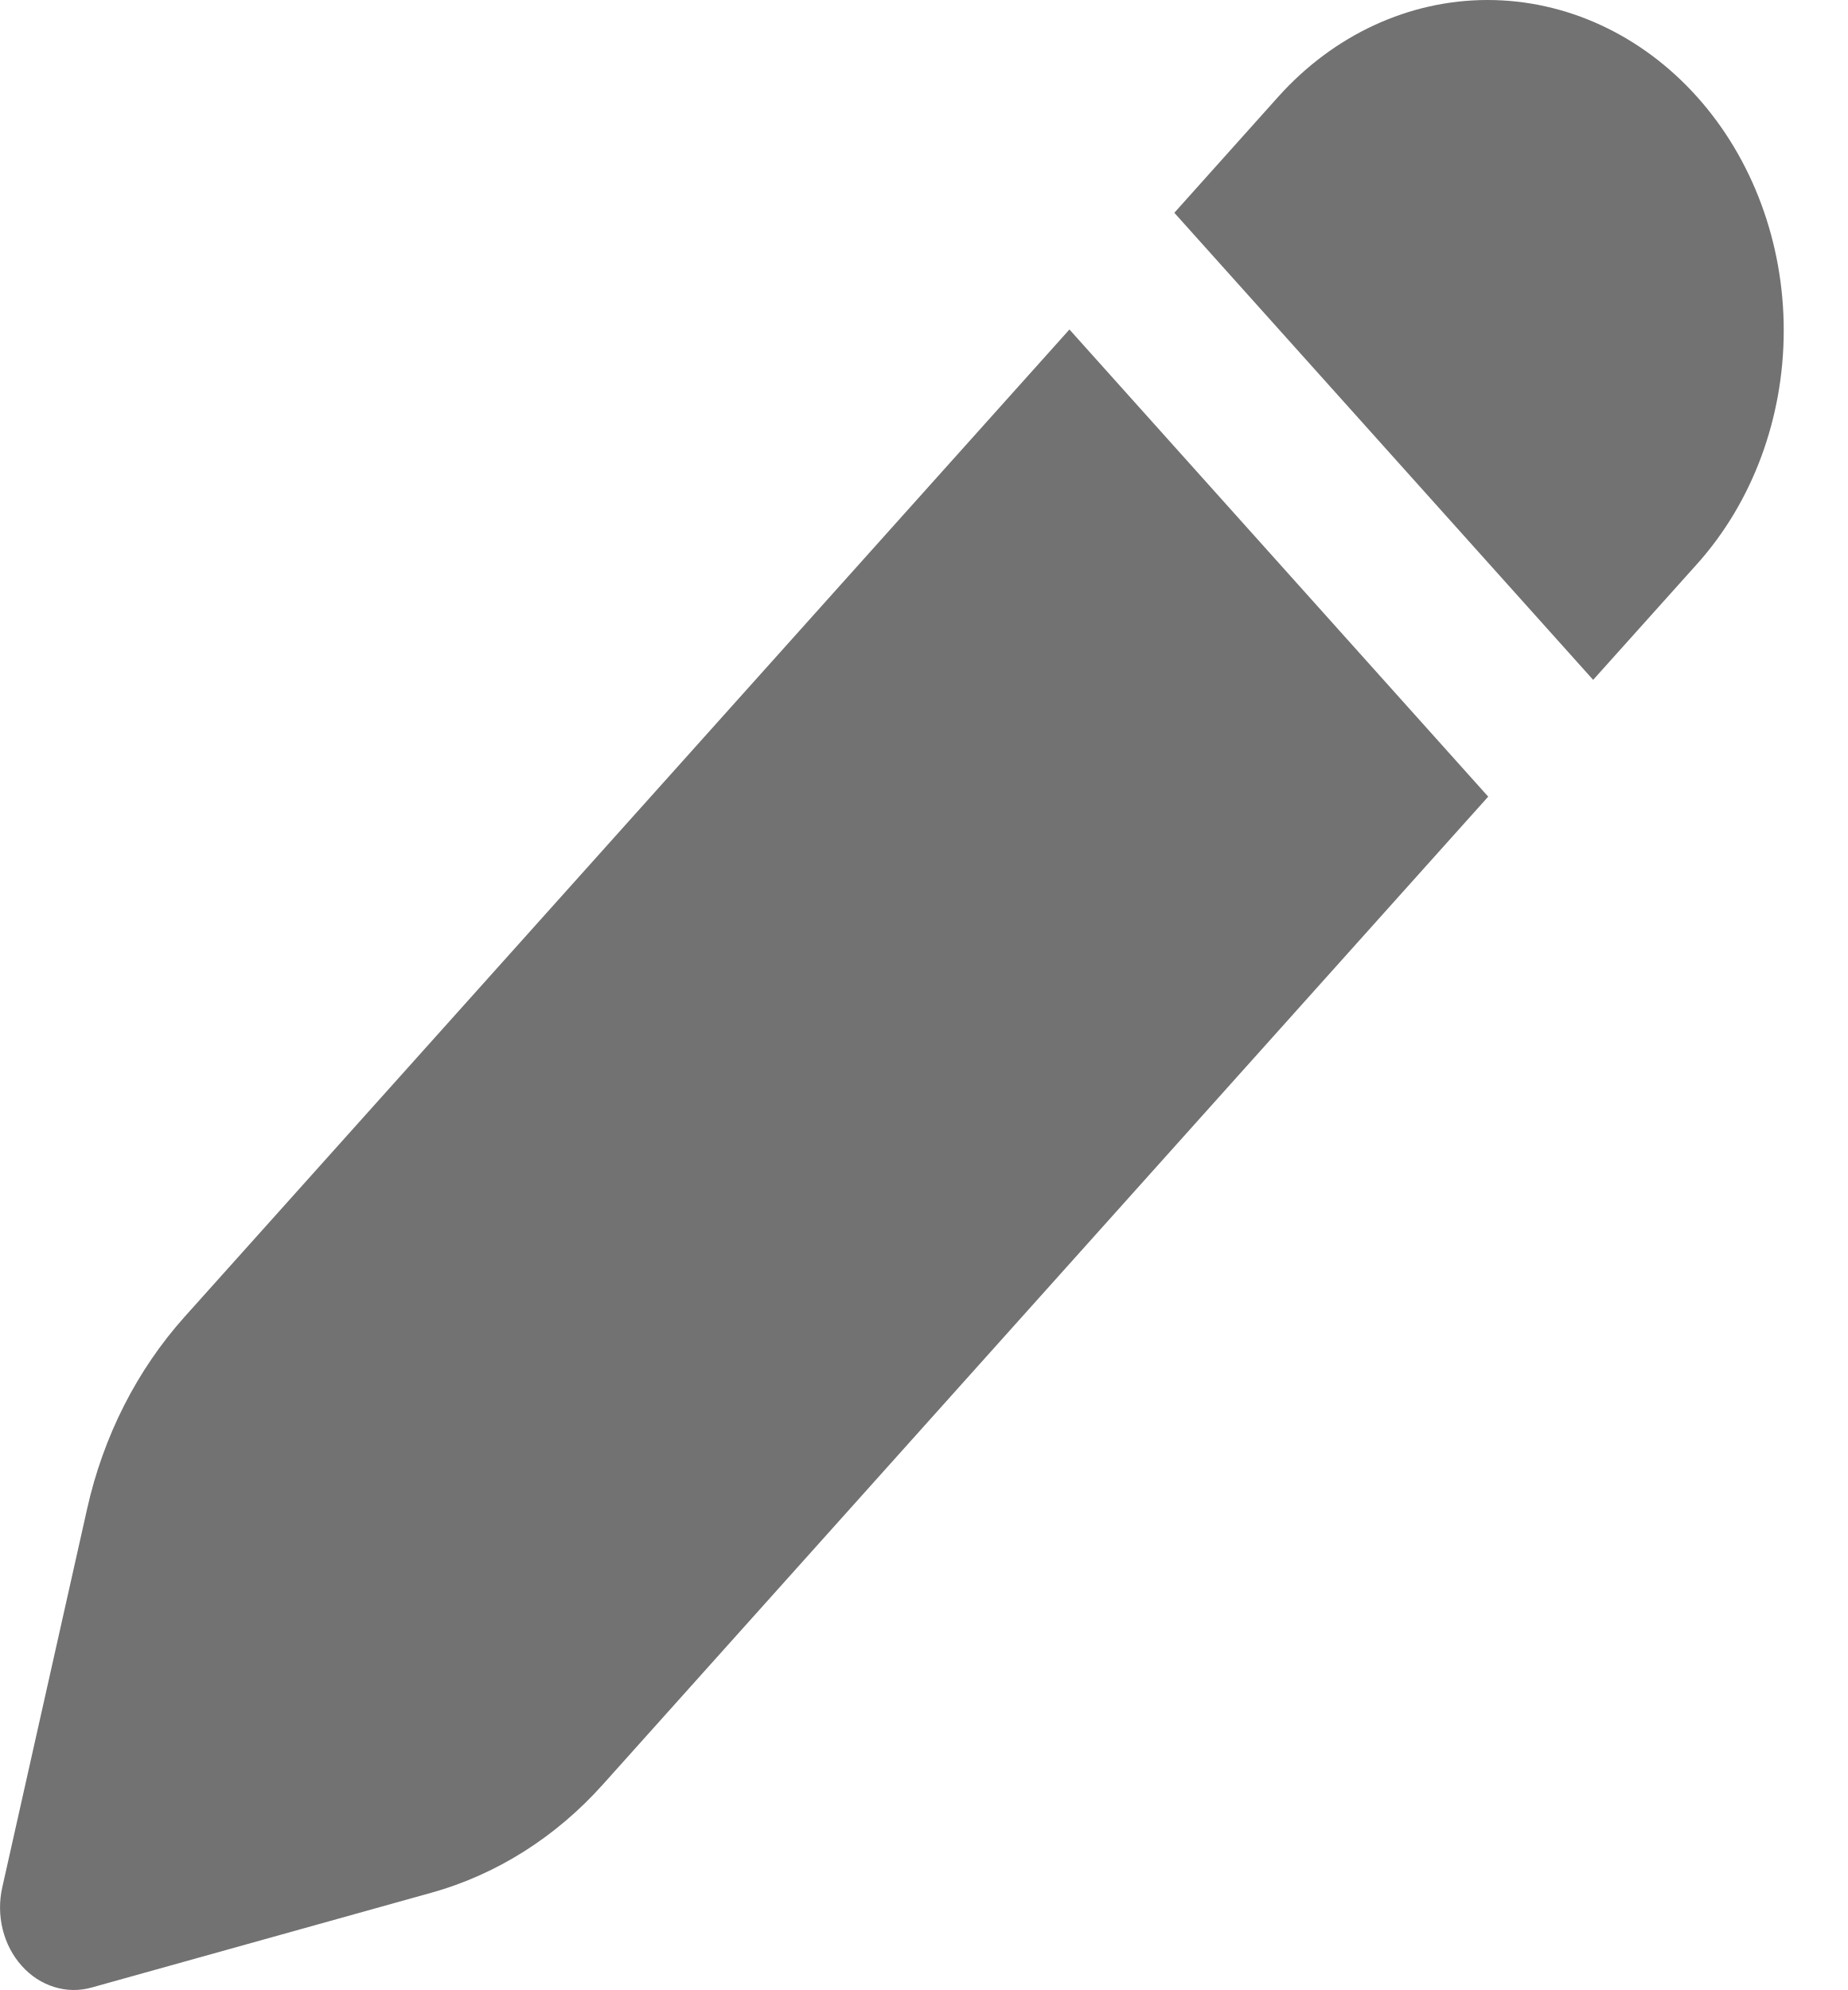
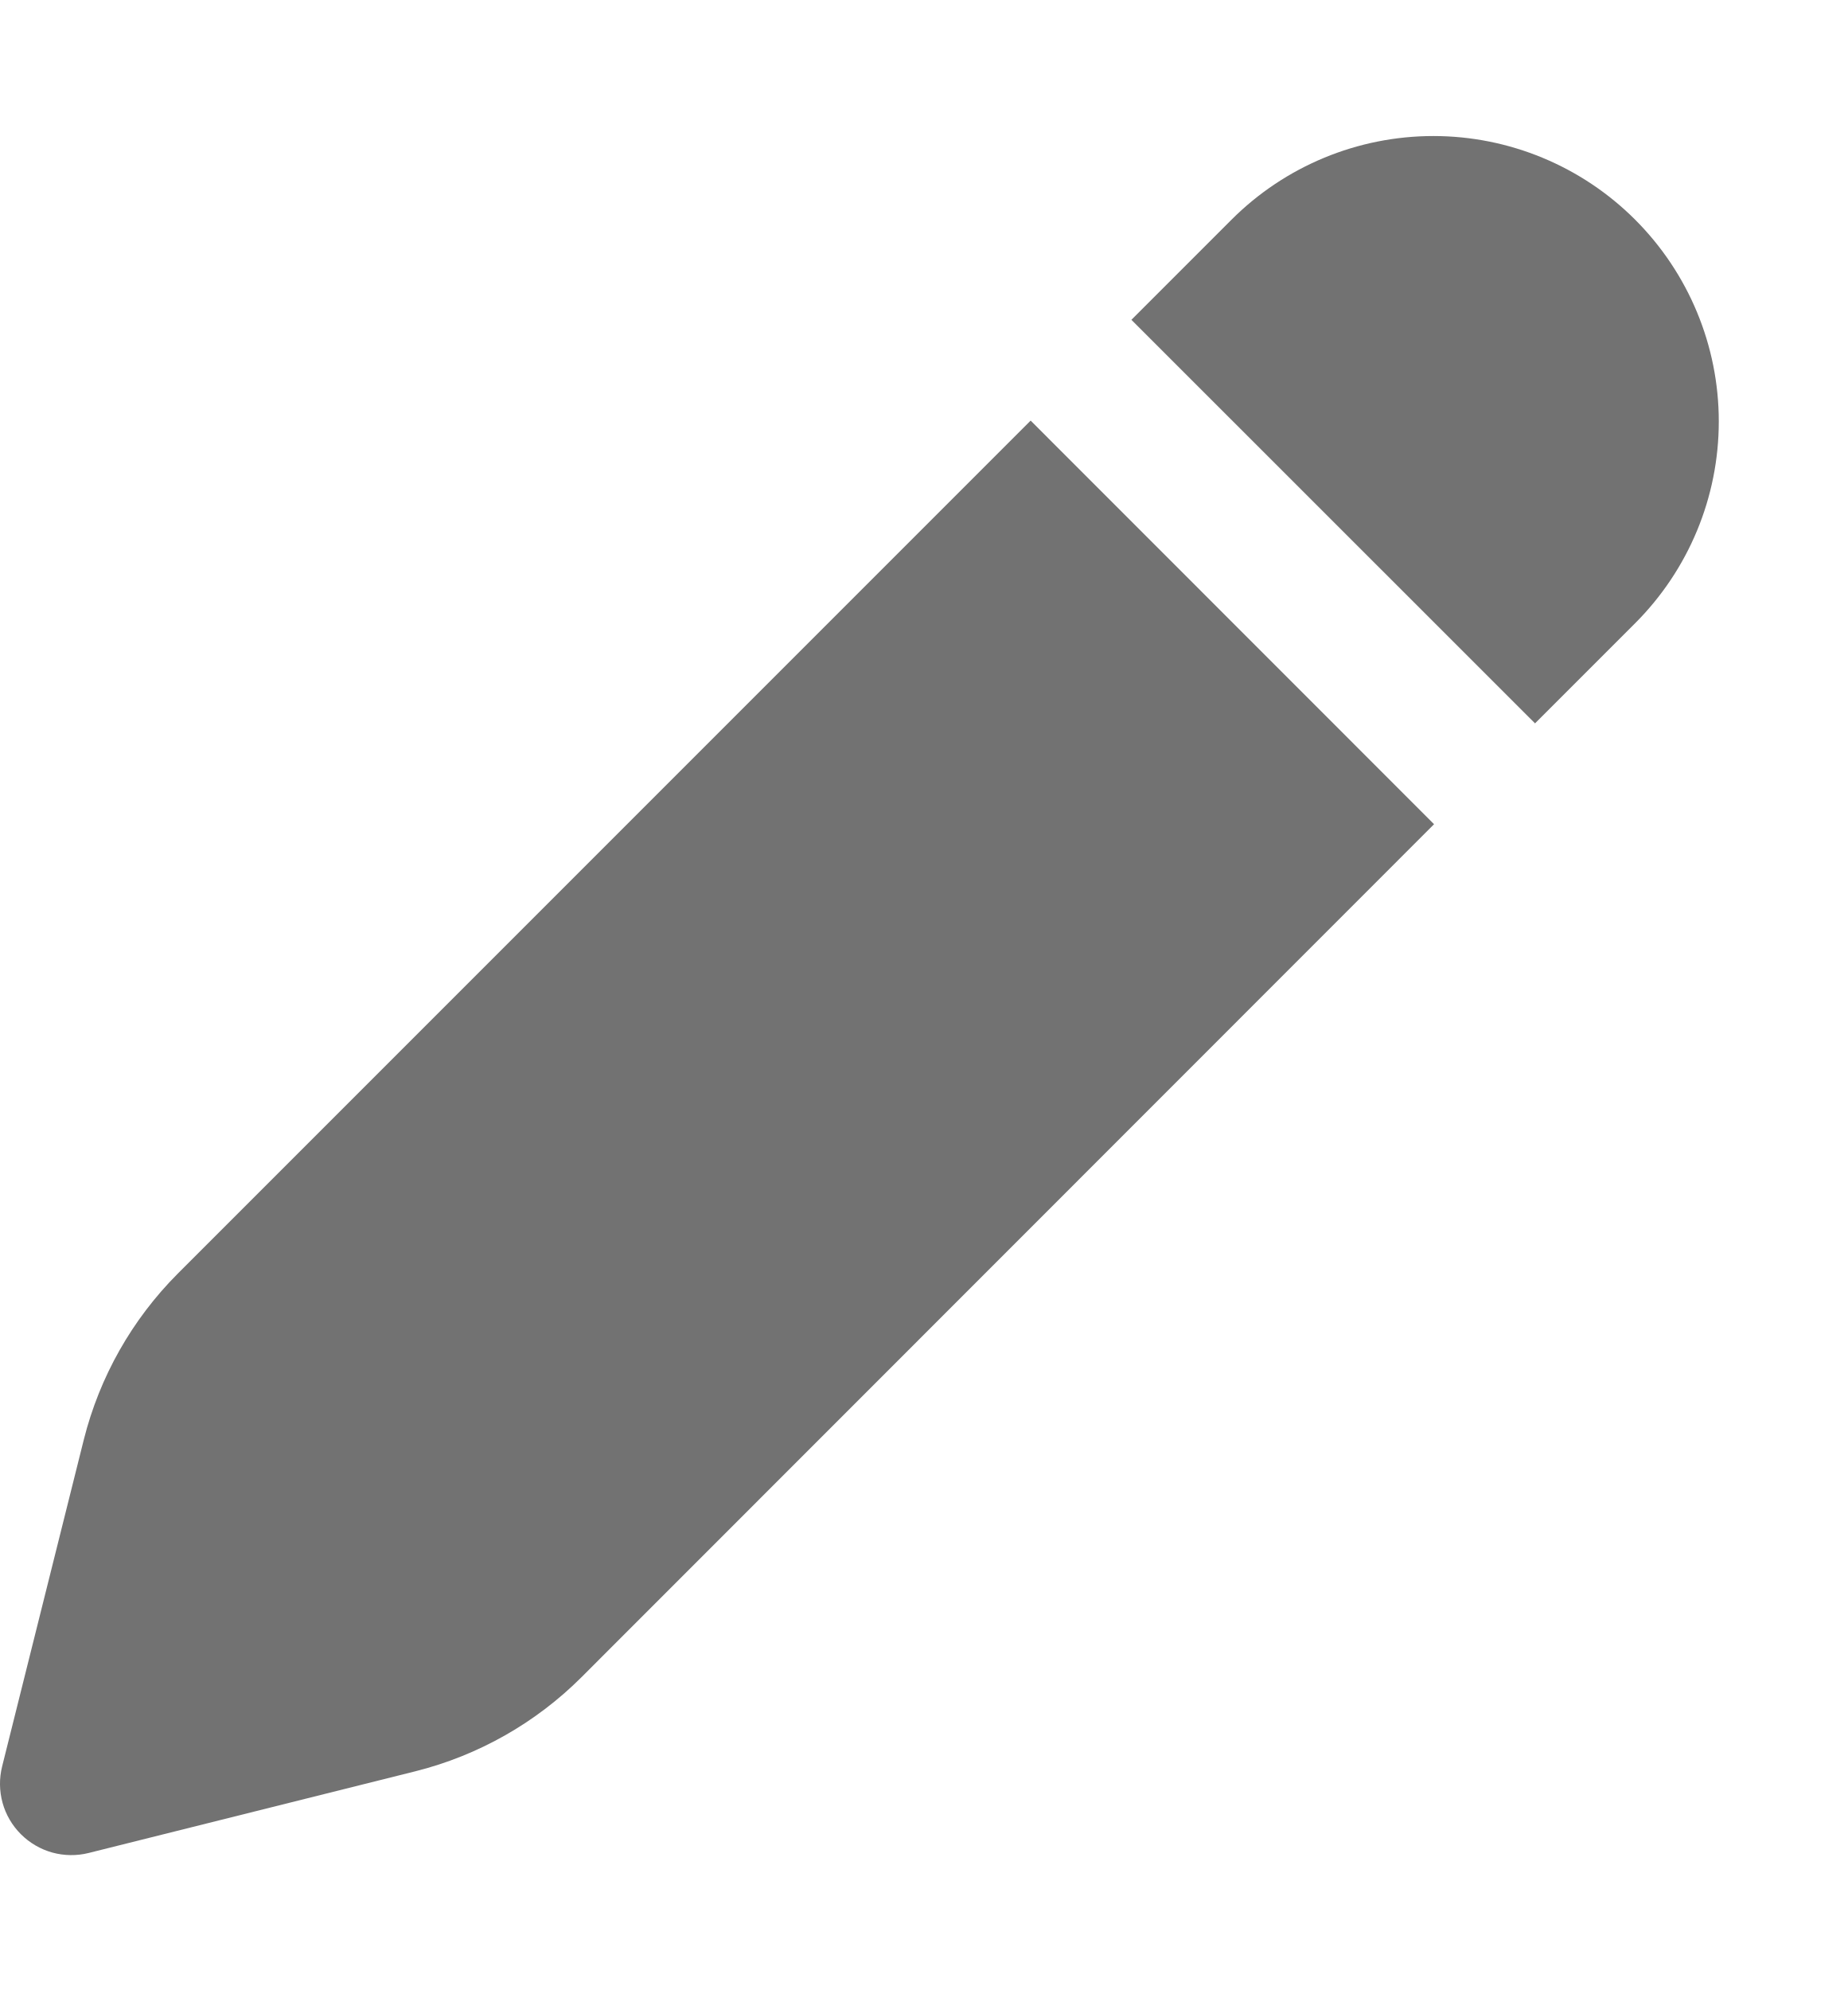
<svg xmlns="http://www.w3.org/2000/svg" width="13" height="14" viewBox="0 0 13 14" fill="none">
-   <path d="M11.941 3.968C12.332 3.532 12.551 2.941 12.551 2.324C12.551 1.708 12.332 1.117 11.941 0.681C11.55 0.245 11.02 0 10.467 0C9.915 0 9.385 0.245 8.994 0.681L8.263 1.497L11.21 4.783L11.941 3.968Z" fill="#727272" />
-   <path d="M10.472 5.604L4.244 12.552C3.911 12.925 3.492 13.189 3.034 13.316L0.647 13.982C0.56 14.007 0.469 14.006 0.382 13.979C0.295 13.952 0.216 13.901 0.153 13.83C0.089 13.759 0.043 13.671 0.019 13.574C-0.005 13.477 -0.006 13.375 0.016 13.278L0.613 10.615C0.727 10.104 0.964 9.638 1.298 9.265L7.525 2.318L10.472 5.605V5.604Z" fill="#727272" />
+   <path d="M11.505 4.385C11.882 4.008 12.094 3.498 12.094 2.965C12.094 2.432 11.882 1.922 11.505 1.545C11.129 1.169 10.618 0.957 10.086 0.957C9.553 0.957 9.042 1.169 8.666 1.545L7.961 2.25L10.801 5.089L11.505 4.385Z" fill="#727272" />
+   <path d="M10.091 5.798L4.09 11.801C3.768 12.122 3.365 12.35 2.924 12.461L0.624 13.036C0.54 13.057 0.452 13.056 0.368 13.033C0.285 13.01 0.208 12.965 0.147 12.904C0.086 12.843 0.041 12.767 0.018 12.683C-0.005 12.599 -0.006 12.511 0.015 12.427L0.59 10.127C0.701 9.686 0.929 9.283 1.25 8.961L7.252 2.959L10.091 5.799V5.798Z" fill="#727272" />
</svg>
